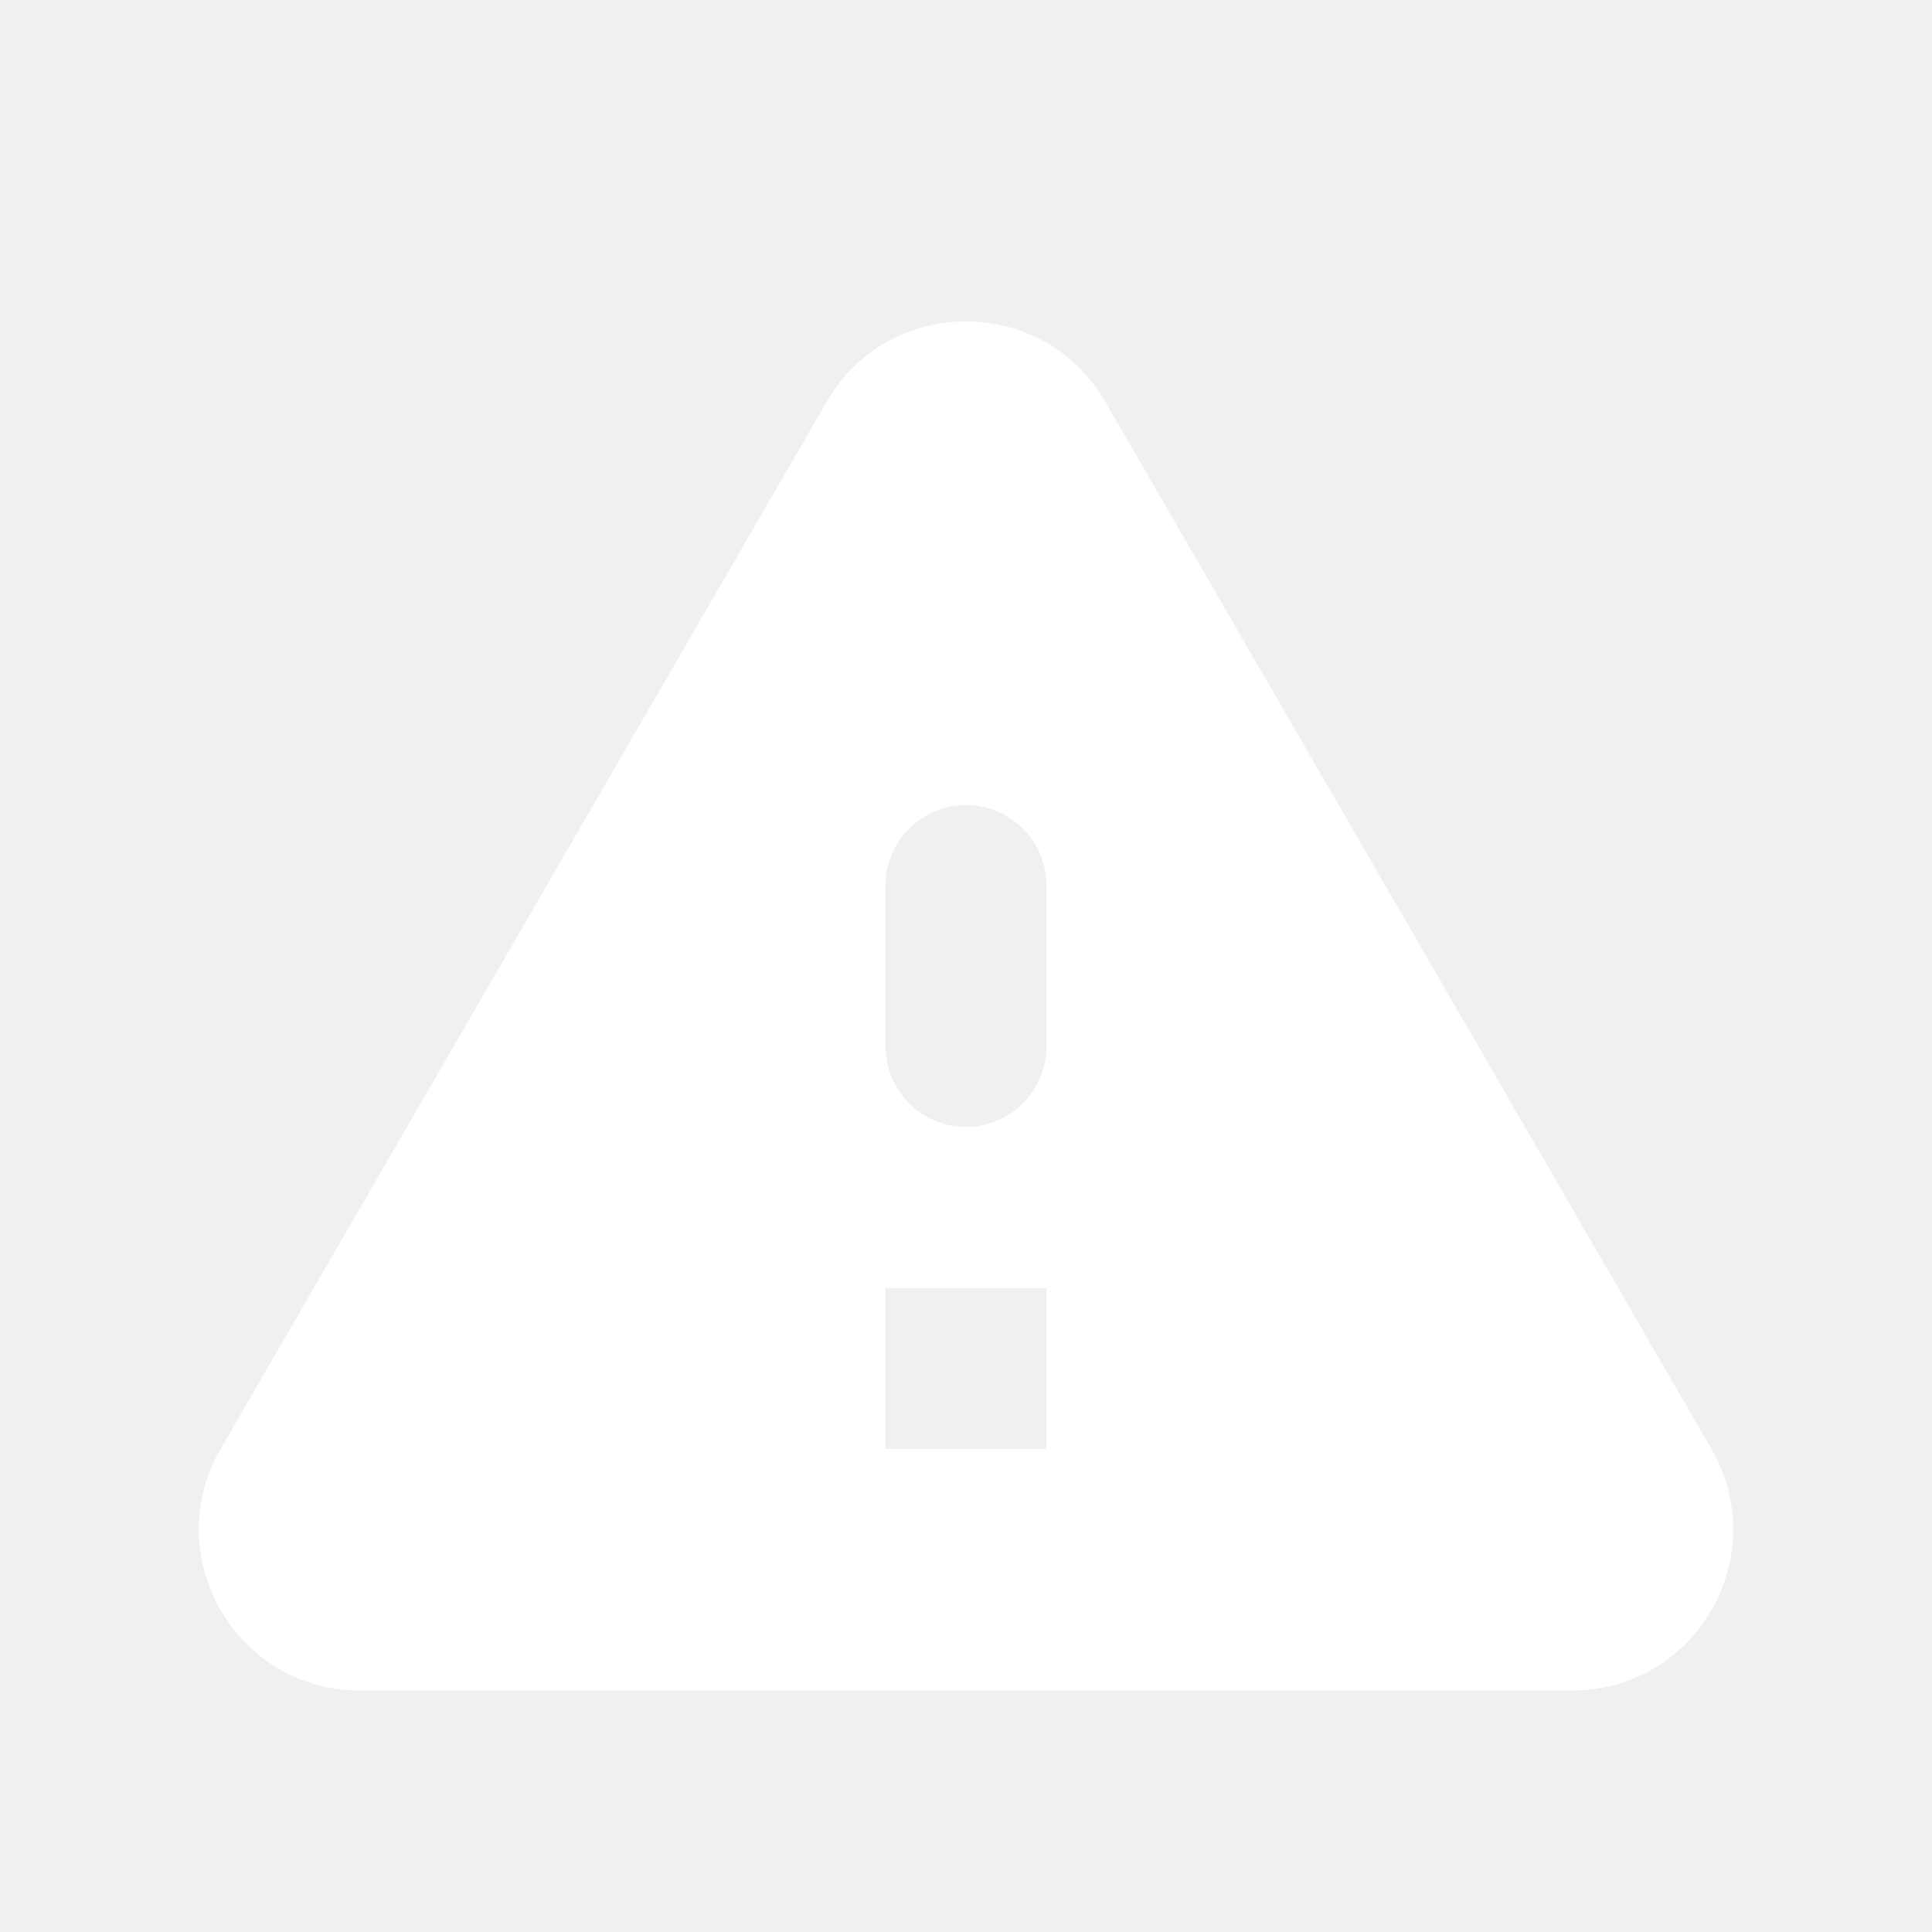
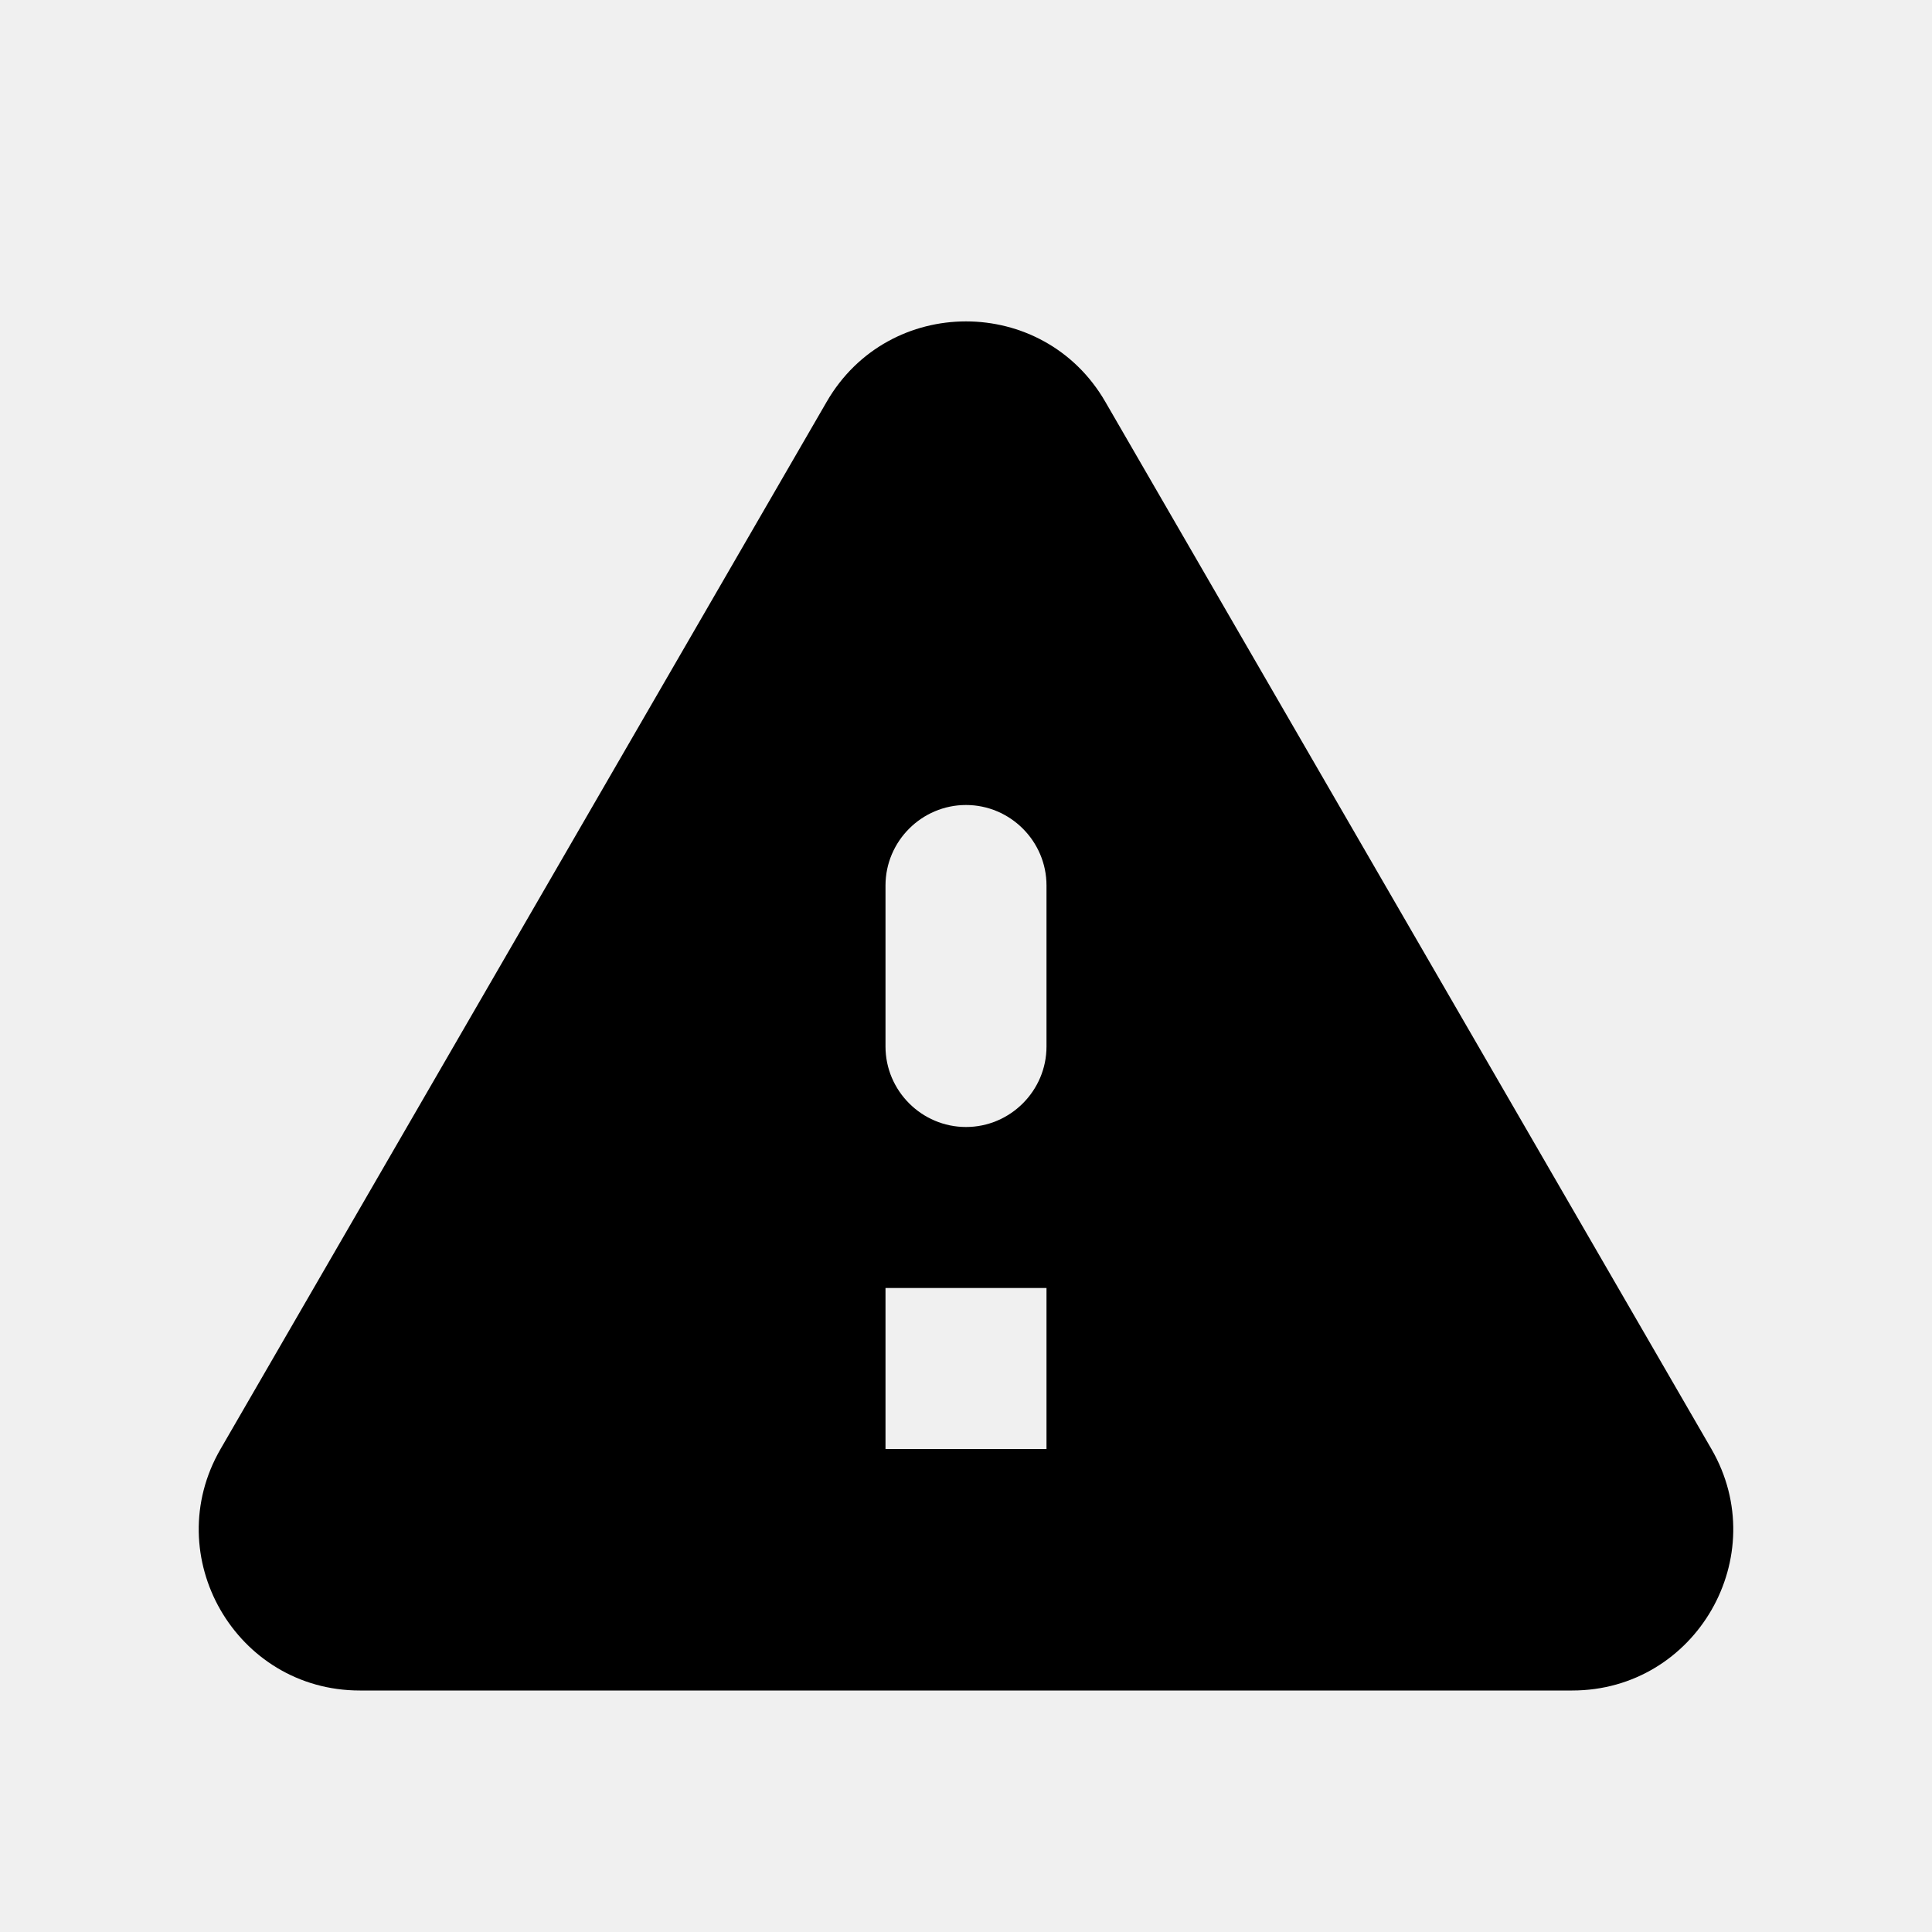
- <svg xmlns="http://www.w3.org/2000/svg" viewBox="0 0 24 24" fill="white" width="18px" height="18px">
+ <svg xmlns="http://www.w3.org/2000/svg" viewBox="0 0 24 24" fill="currentColor" width="18px" height="18px">
  <path d="M4.47 21h15.06c1.54 0 2.5-1.67 1.73-3L13.73 4.99c-.77-1.33-2.69-1.33-3.46 0L2.74 18c-.77 1.33.19 3 1.73 3zM12 14c-.55 0-1-.45-1-1v-2c0-.55.45-1 1-1s1 .45 1 1v2c0 .55-.45 1-1 1zm1 4h-2v-2h2v2z" />
</svg>
